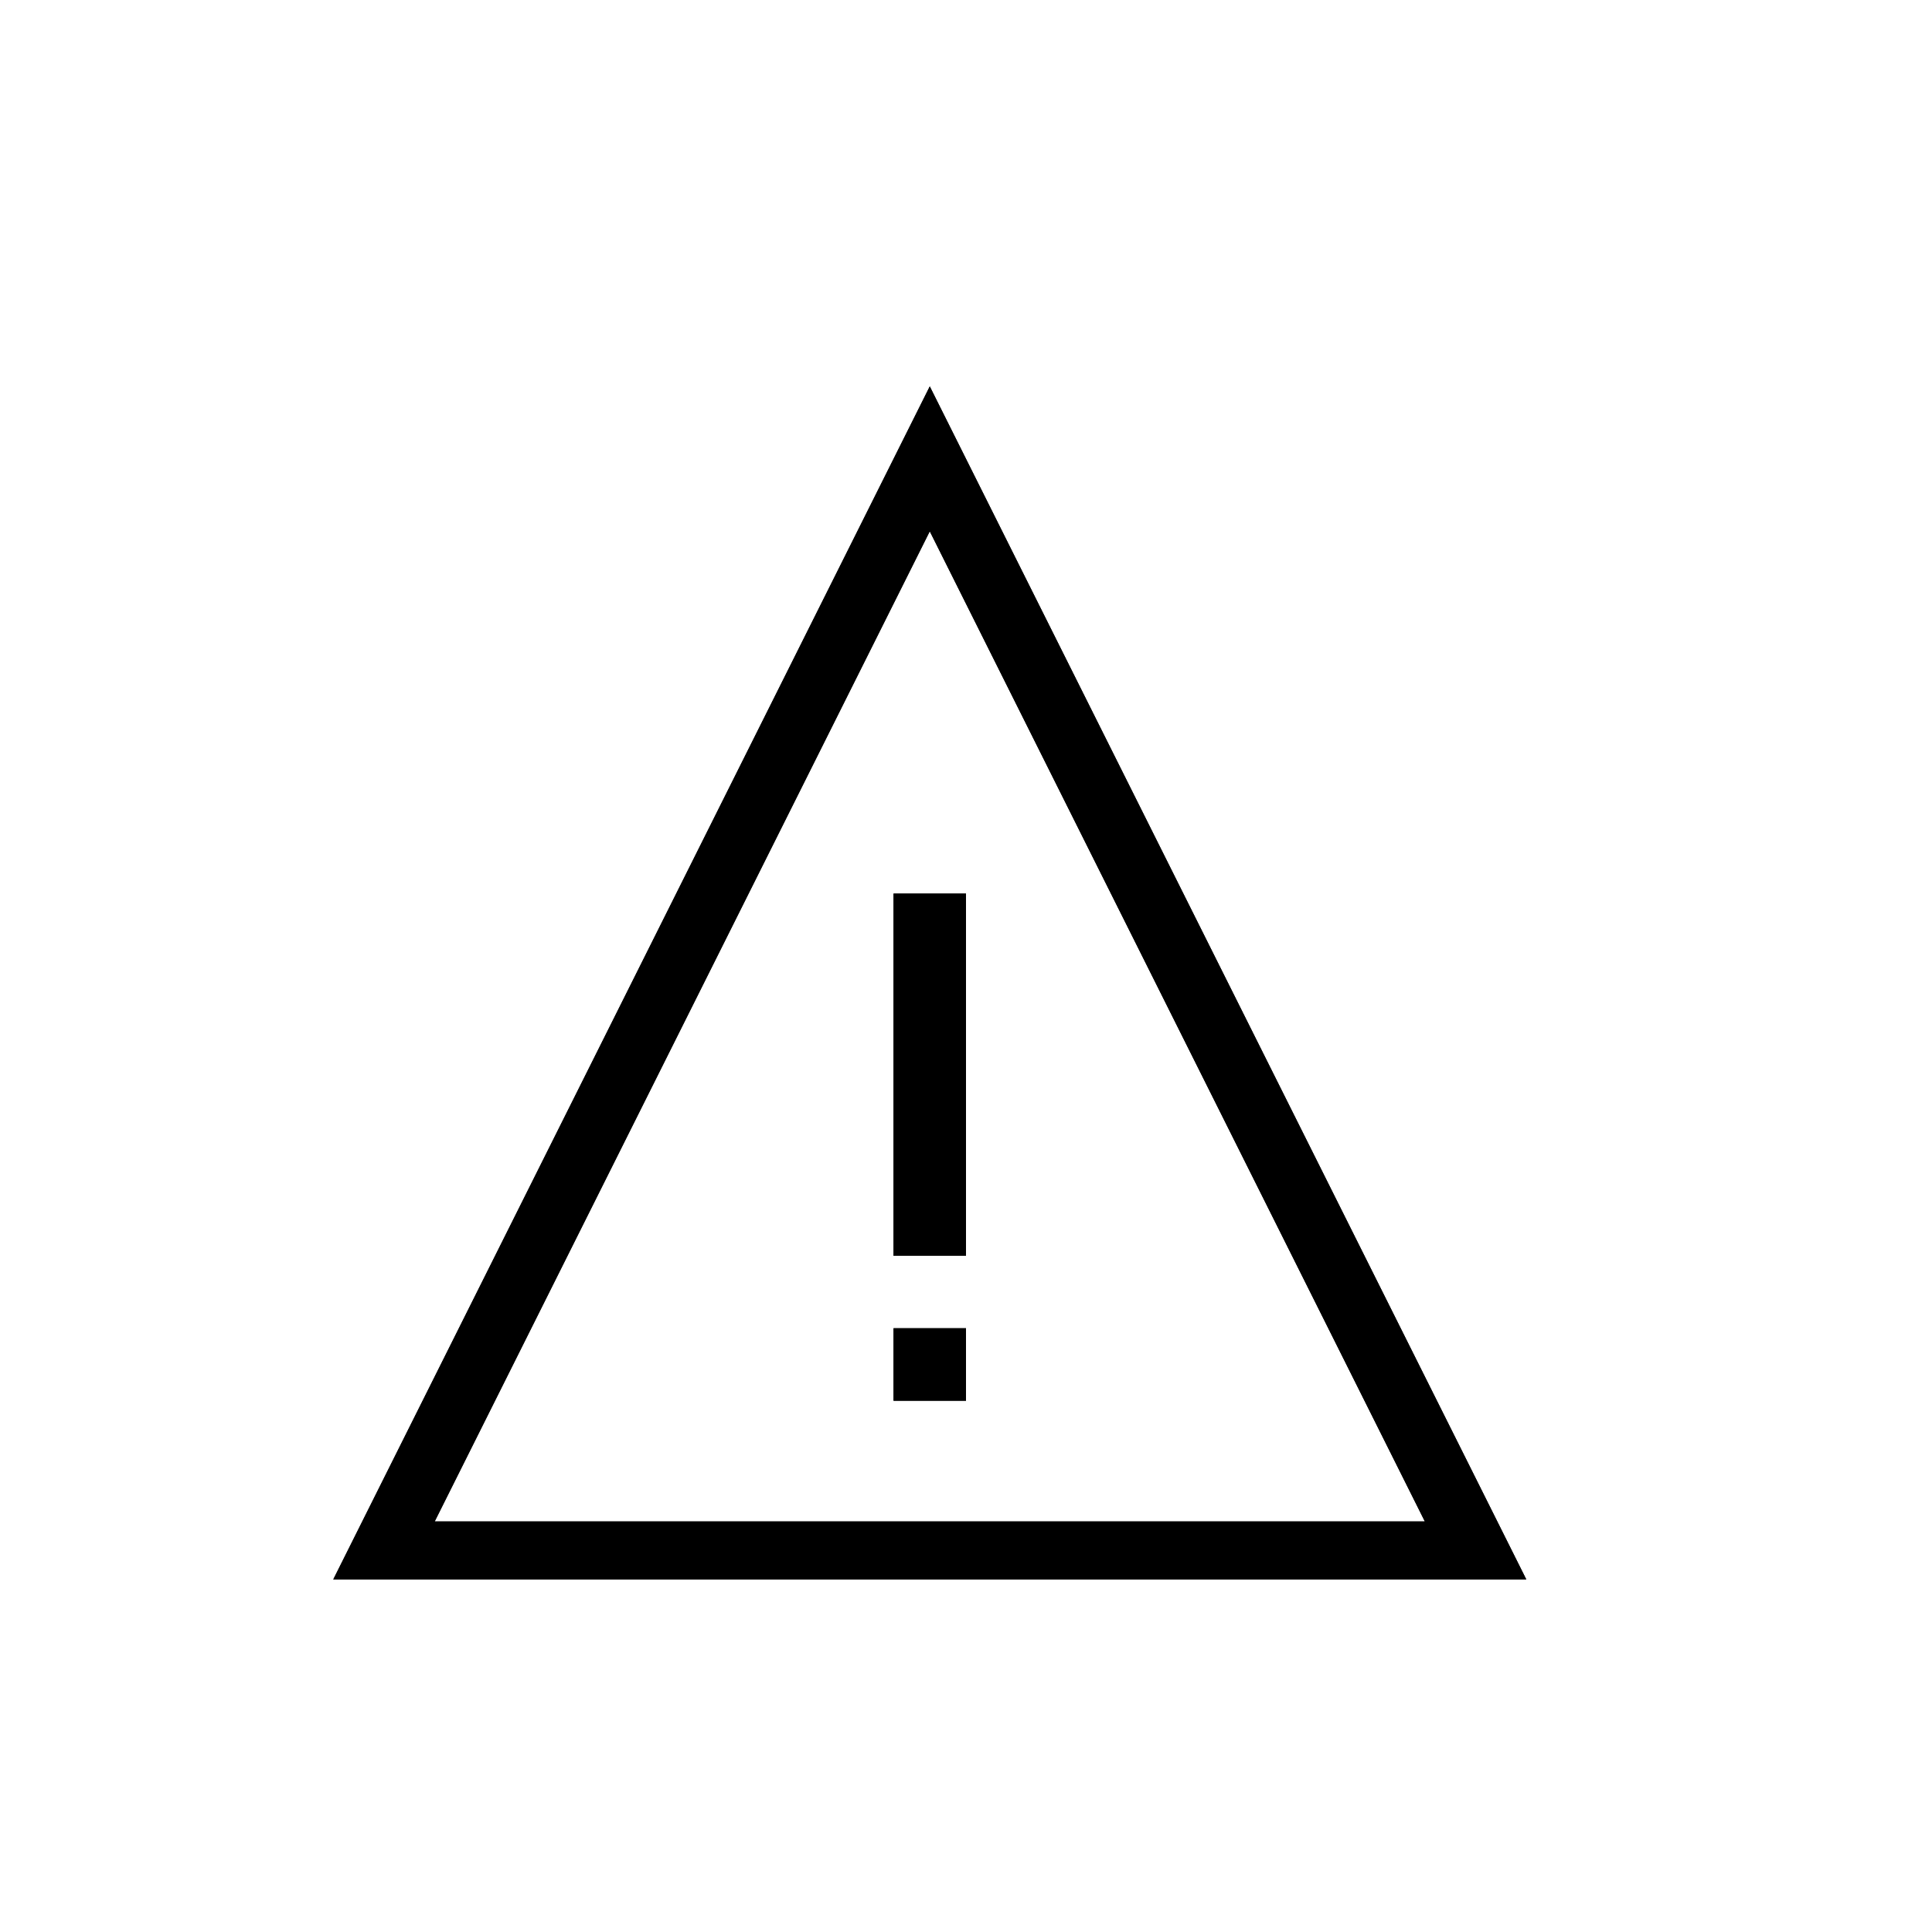
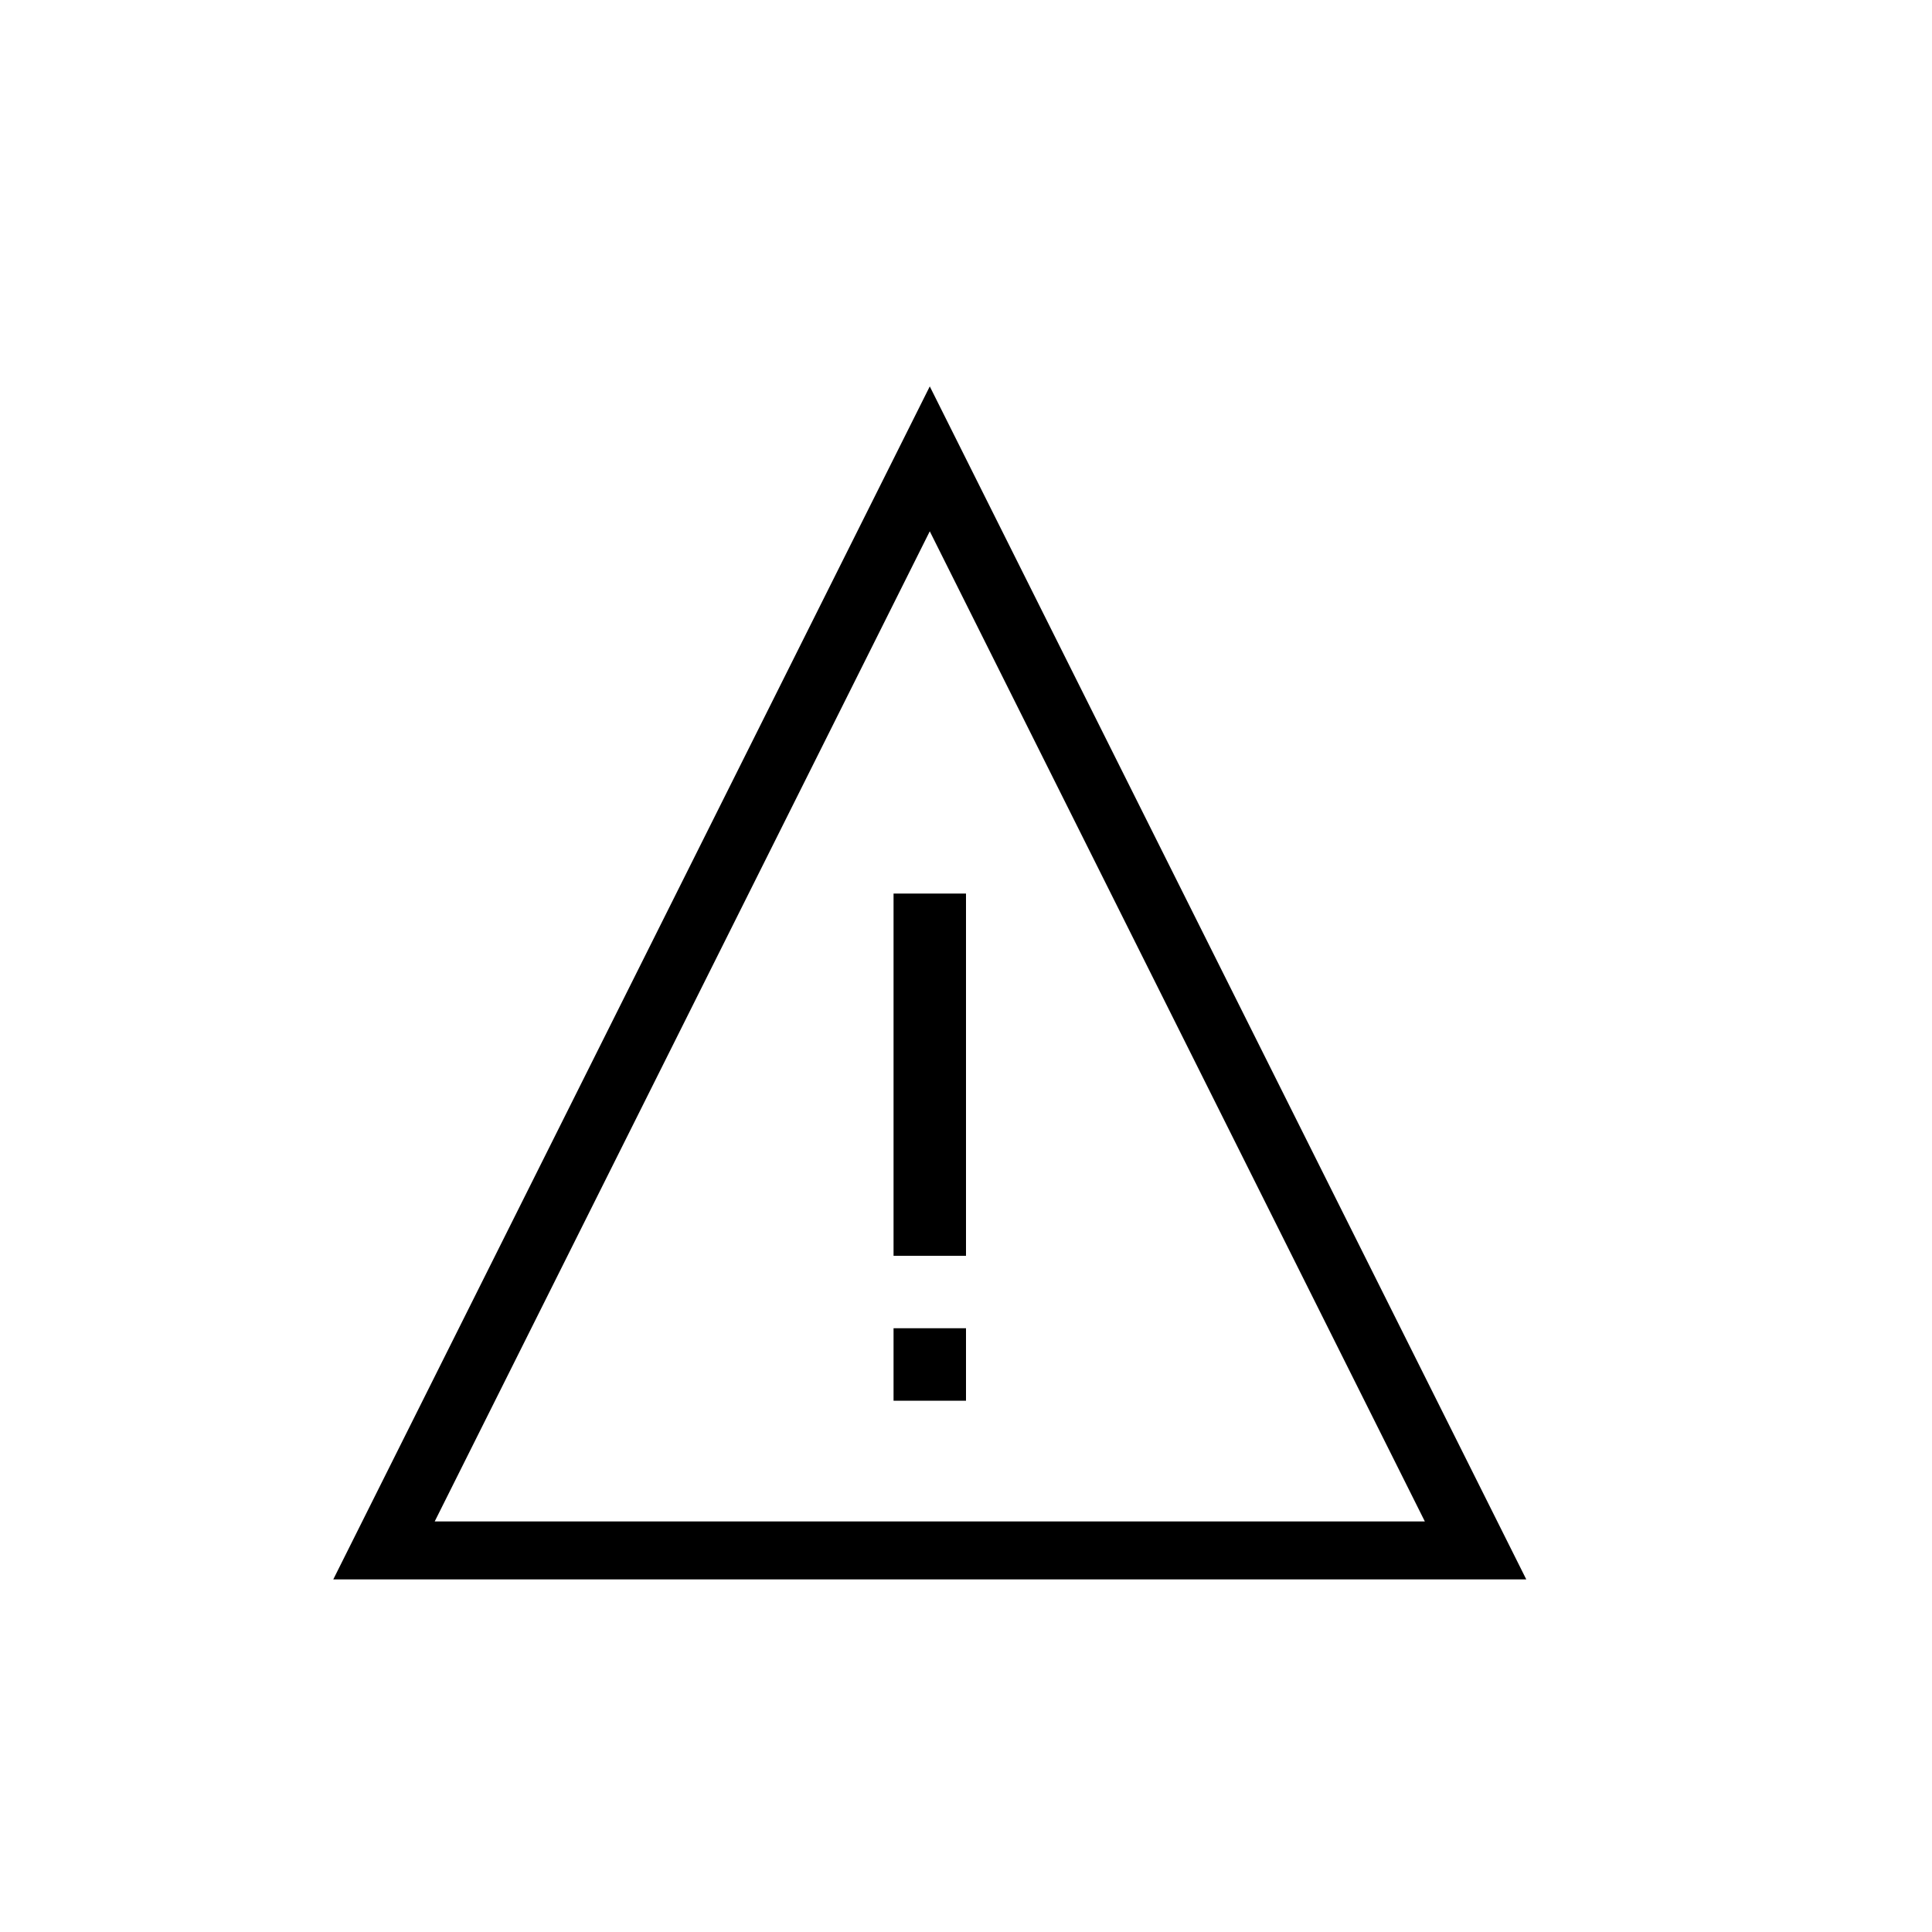
- <svg xmlns="http://www.w3.org/2000/svg" xmlns:xlink="http://www.w3.org/1999/xlink" width="40px" height="40px" viewBox="0 0 40 40" version="1.1">
-   <defs>
-     <path d="M20,26 L18.5,26 L18.5,18.5 L20,18.5 L20,26 Z M19.25,8 L31.6,32.7 L6.9,32.7 L19.25,8 Z M19.25,11 L9,31.5 L29.5,31.5 L19.25,11 Z M20,27.5 L20,29 L18.5,29 L18.5,27.5 L20,27.5 Z" id="path-1" />
-   </defs>
+ <svg xmlns="http://www.w3.org/2000/svg" width="40px" height="40px" viewBox="0 0 40 40" version="1.1">
  <g id="Icons/Administration" stroke="none" stroke-width="1" fill="none" fill-rule="evenodd">
-     <g id="" fill-rule="nonzero" fill="#000000">
-       <use xlink:href="#path-1" />
-       <use xlink:href="#path-1" />
-     </g>
+     <path d="M20,26 L18.5,26 L18.5,18.5 L20,18.5 L20,26 Z M19.25,8 L31.6,32.7 L6.9,32.7 L19.25,8 Z M19.25,11 L9,31.5 L29.5,31.5 L19.25,11 Z M20,27.5 L20,29 L18.5,29 L18.5,27.5 L20,27.5 Z" id="" fill="#000000" fill-rule="nonzero" />
  </g>
</svg>
